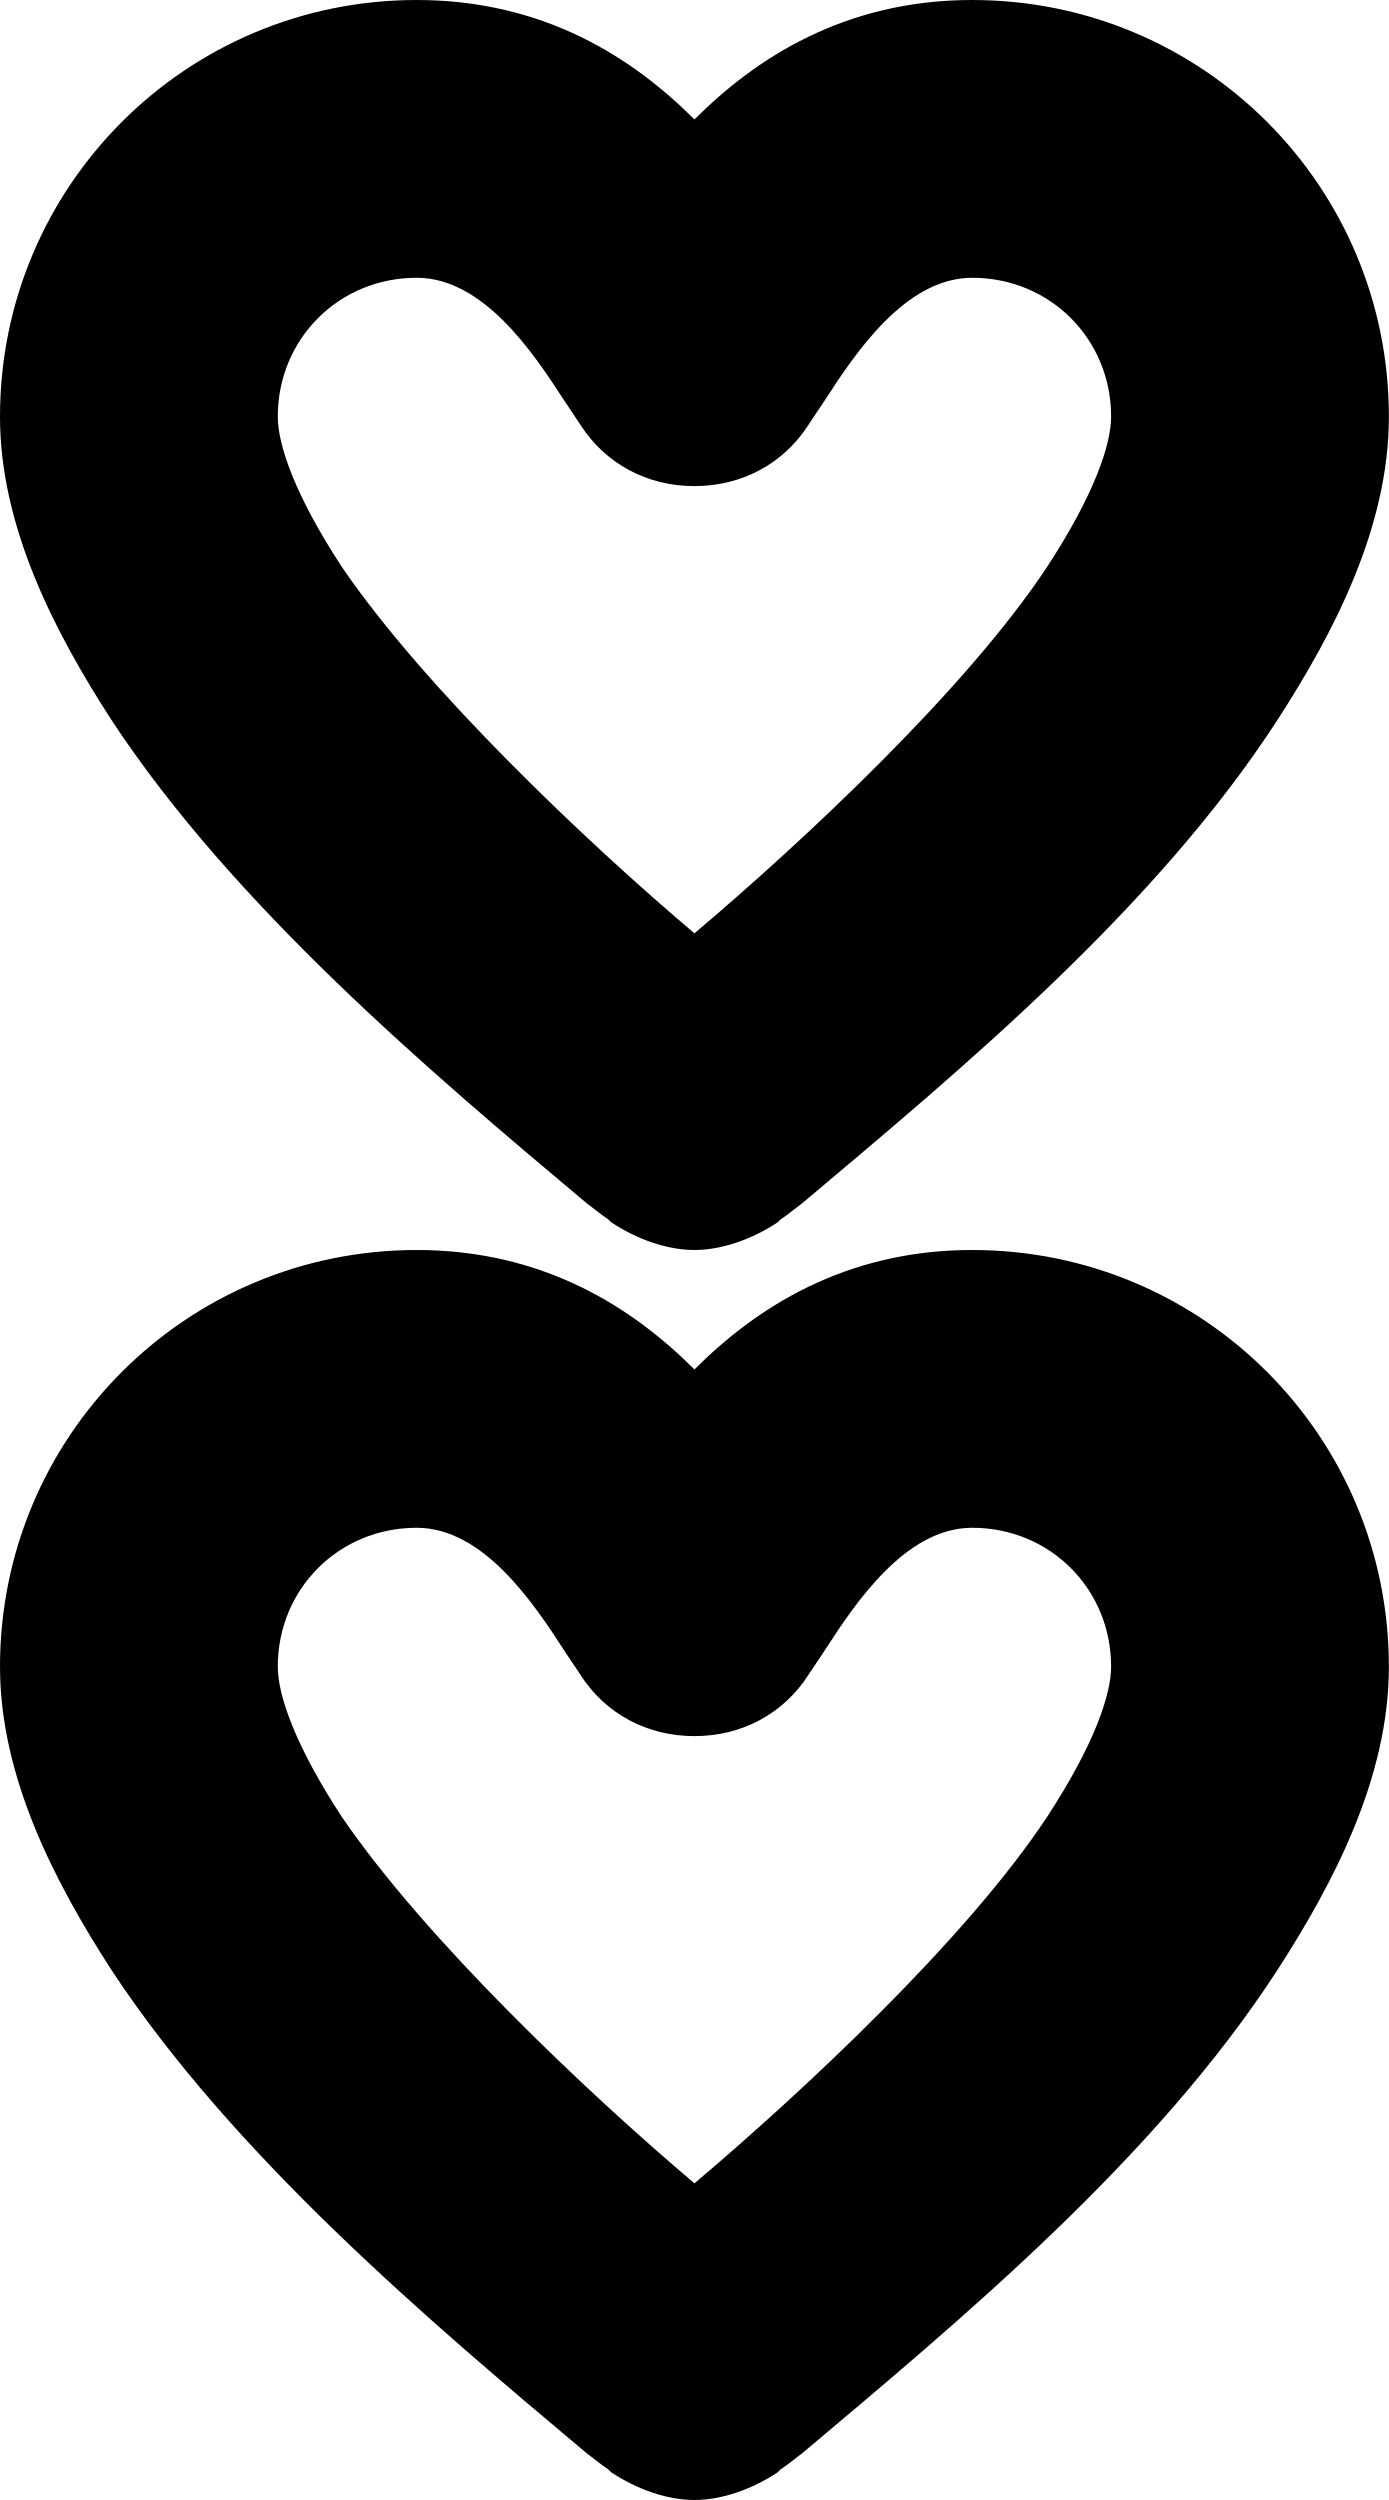
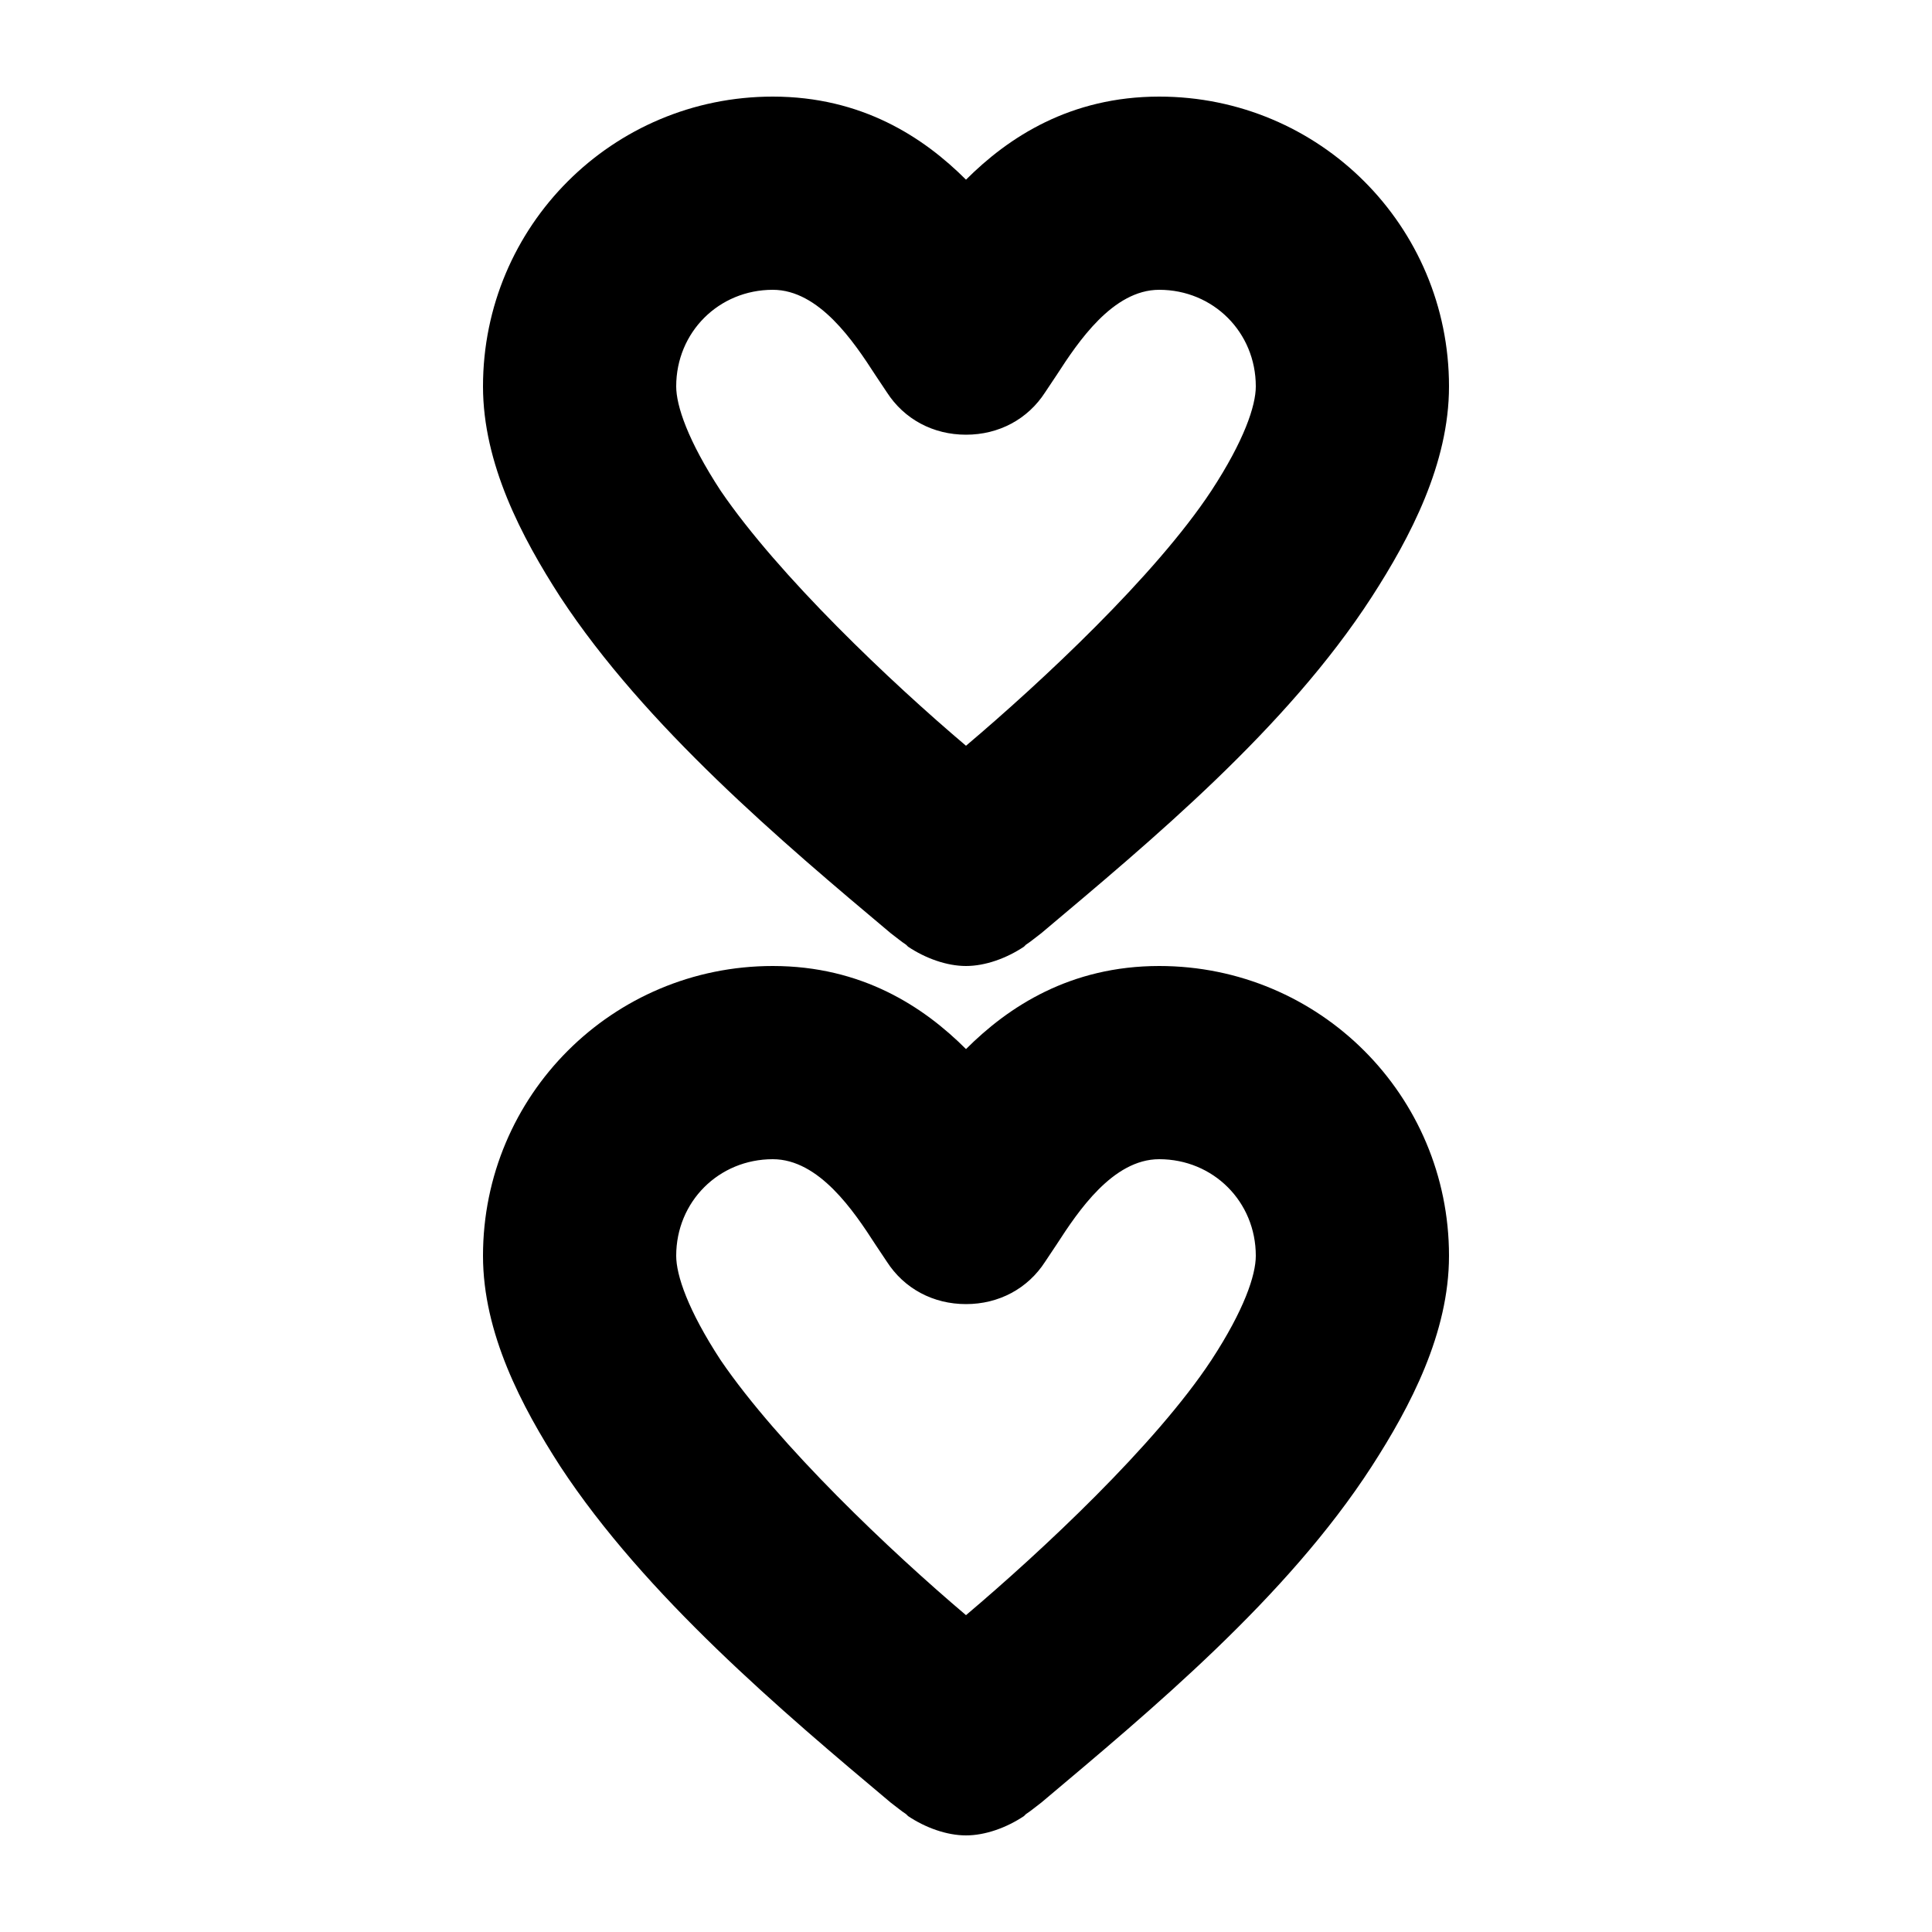
- <svg xmlns="http://www.w3.org/2000/svg" version="1.1" viewBox="0 0 500 900" id="svg1" width="500" height="900">
+ <svg xmlns="http://www.w3.org/2000/svg" version="1.1" viewBox="0 0 1000 1000" id="svg1" width="1000" height="1000">
  <defs id="defs1" />
-   <path fill="currentColor" d="m 150,550 c -28,0 -50,22 -50,50 0,10 6,28 23,54 30,44 88,99 127,132 39,-33 98,-88 127,-132 17,-26 23,-44 23,-54 0,-28 -22,-50 -50,-50 -24,0 -42,27 -53,44 l -6,9 c -9,14 -24,22 -41,22 -17,0 -32,-8 -41,-22 l -6,-9 c -11,-17 -29,-44 -53,-44 z m 130,340 c -9,6 -20,10 -30,10 -10,0 -21,-4 -30,-10 l -1,-1 c -3,-2 -4,-3 -8,-6 C 155,836 84,776 40,709 20,678 0,640 0,600 0,517 67,450 150,450 c 46,0 78,21 100,43 22,-22 54,-43 100,-43 83,0 150,67 150,150 0,40 -20,78 -40,109 -44,68 -114,126 -171,174 -4,3 -5,4 -8,6 z M 150,100 c -28,0 -50,22 -50,50 0,10 6,28 23,54 30,44 88,99 127,132 39,-33 98,-88 127,-132 17,-26 23,-44 23,-54 0,-28 -22,-50 -50,-50 -24,0 -42,27 -53,44 l -6,9 c -9,14 -24,22 -41,22 -17,0 -32,-8 -41,-22 l -6,-9 c -11,-17 -29,-44 -53,-44 z m 130,340 c -9,6 -20,10 -30,10 -10,0 -21,-4 -30,-10 l -1,-1 c -3,-2 -4,-3 -8,-6 C 155,386 84,326 40,259 20,228 0,190 0,150 0,67 67,0 150,0 196,0 228,21 250,43 272,21 304,0 350,0 c 83,0 150,67 150,150 0,40 -20,78 -40,109 -44,68 -114,126 -171,174 -4,3 -5,4 -8,6 z" id="path1" />
+   <path fill="currentColor" d="m 400,600 c -28,0 -50,22 -50,50 0,10 6,28 23,54 30,44 88,99 127,132 39,-33 98,-88 127,-132 17,-26 23,-44 23,-54 0,-28 -22,-50 -50,-50 -24,0 -42,27 -53,44 l -6,9 c -9,14 -24,22 -41,22 -17,0 -32,-8 -41,-22 l -6,-9 c -11,-17 -29,-44 -53,-44 z m 130,340 c -9,6 -20,10 -30,10 -10,0 -21,-4 -30,-10 l -1,-1 c -3,-2 -4,-3 -8,-6 C 405,886 334,826 290,759 270,728 250,690 250,650 c 0,-83 67,-150 150,-150 46,0 78,21 100,43 22,-22 54,-43 100,-43 83,0 150,67 150,150 0,40 -20,78 -40,109 -44,68 -114,126 -171,174 -4,3 -5,4 -8,6 z M 400,150 c -28,0 -50,22 -50,50 0,10 6,28 23,54 30,44 88,99 127,132 39,-33 98,-88 127,-132 17,-26 23,-44 23,-54 0,-28 -22,-50 -50,-50 -24,0 -42,27 -53,44 l -6,9 c -9,14 -24,22 -41,22 -17,0 -32,-8 -41,-22 l -6,-9 c -11,-17 -29,-44 -53,-44 z m 130,340 c -9,6 -20,10 -30,10 -10,0 -21,-4 -30,-10 l -1,-1 c -3,-2 -4,-3 -8,-6 C 405,436 334,376 290,309 270,278 250,240 250,200 250,117 317,50 400,50 c 46,0 78,21 100,43 22,-22 54,-43 100,-43 83,0 150,67 150,150 0,40 -20,78 -40,109 -44,68 -114,126 -171,174 -4,3 -5,4 -8,6 z" id="path1" />
</svg>
